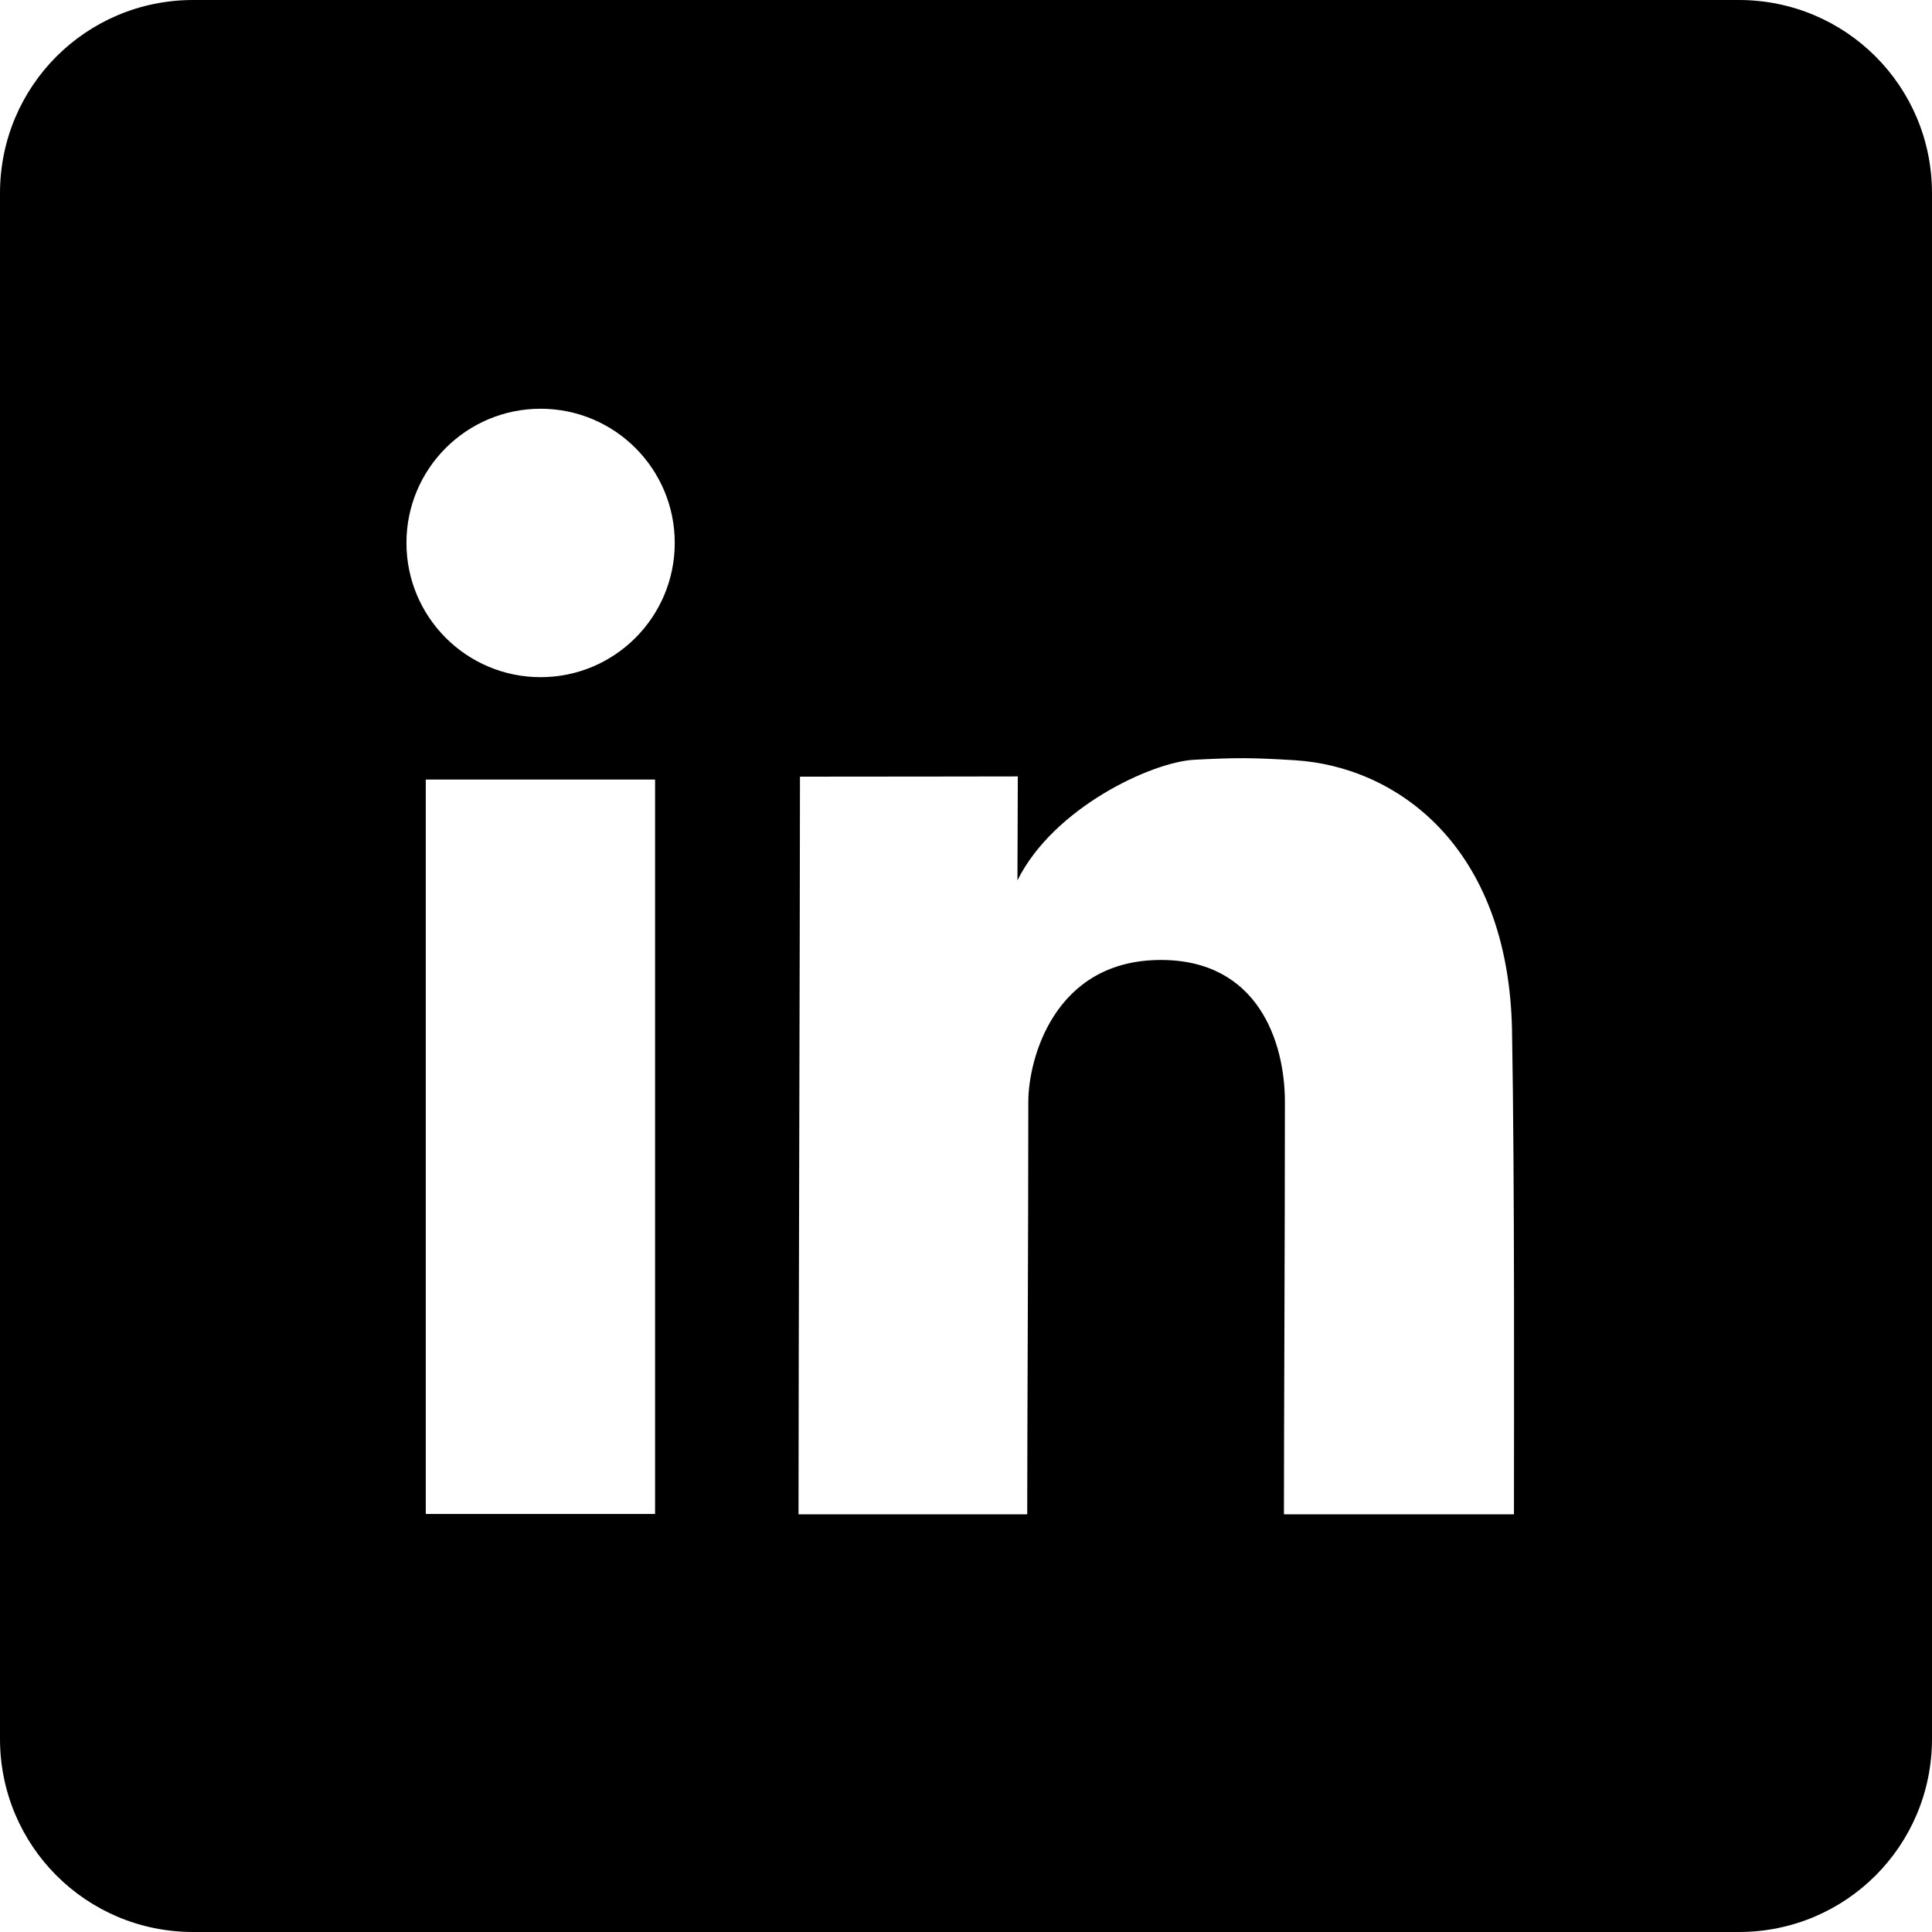
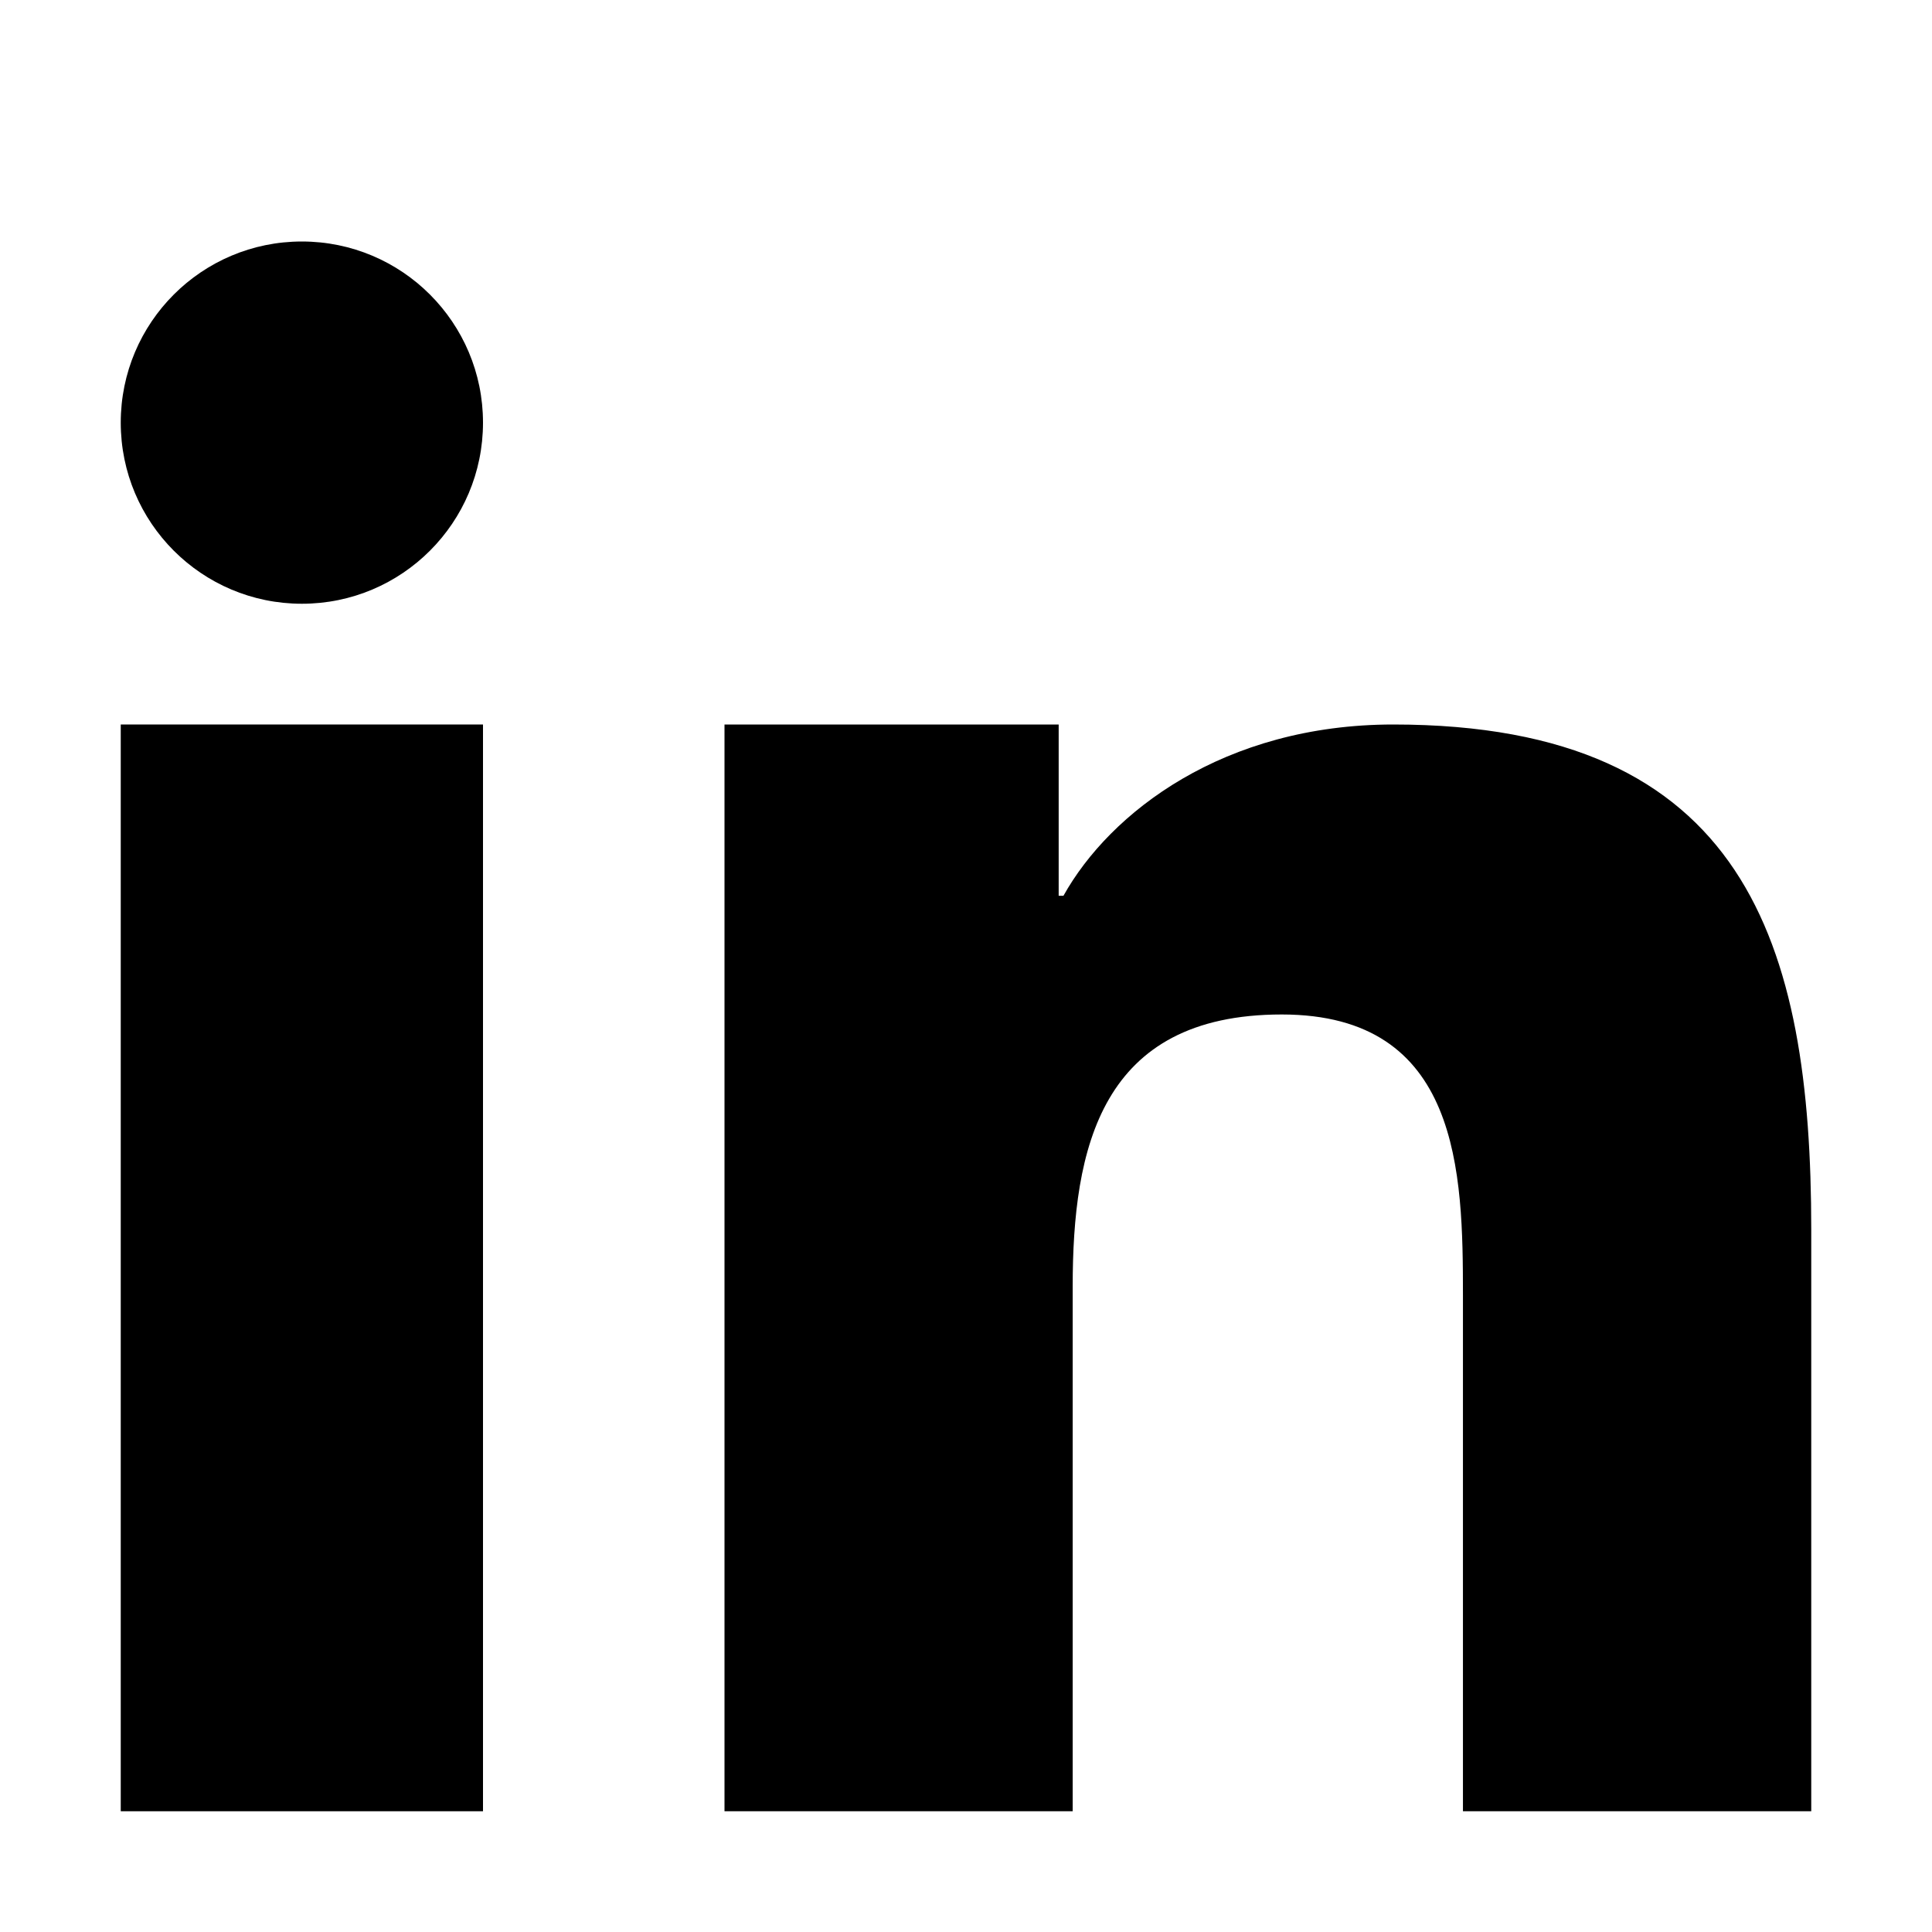
- <svg xmlns="http://www.w3.org/2000/svg" id="svg2" version="1.1">
-   <defs id="defs4" />
-   <g id="icon-linkedin" transform="translate(0,-552.3622)">
-     <g id="layer1-9" transform="translate(-1068,-236)">
-       <path d="M 50 0 C 22.3 0 -1.0018638e-016 22.3 0 50 L 0 450 C 0 477.7 22.3 500 50 500 L 450 500 C 477.7 500 500 477.7 500 450 L 500 50 C 500 22.3 477.7 -1.0018638e-016 450 0 L 50 0 z M 139.906 105.781 C 159.088 105.781 174.625 121.318 174.625 140.5 C 174.625 159.682 159.088 175.25 139.906 175.25 C 120.724 175.25 105.188 159.682 105.188 140.5 C 105.188 121.318 120.724 105.781 139.906 105.781 z M 321.781 196.219 C 325.703 196.233 329.706 196.418 335.094 196.75 C 361.278 198.365 390.454 218.83 391.312 266.781 C 392.019 306.274 391.812 368.862 391.812 391.906 L 332.281 391.906 C 332.281 368.332 332.531 319.632 332.531 285.188 C 332.531 269.515 325.496 248.438 300.438 248.438 C 272.84 248.438 266.125 274.082 266.125 285.188 C 266.125 318.261 265.844 370.939 265.844 391.906 L 206.656 391.906 C 206.656 356.562 207.031 235.253 207.031 201 C 237.599 201 252.222 200.938 263.406 200.938 C 263.406 212.155 263.312 219.659 263.312 227.844 C 272.649 208.992 298.144 197.189 309.062 196.625 C 314.041 196.368 317.859 196.205 321.781 196.219 z M 110.188 201.75 L 169.531 201.75 L 169.531 391.812 L 110.188 391.812 L 110.188 201.75 z " id="rect2995-4" style="fill:#000000;fill-opacity:1;fill-rule:nonzero" transform="translate(1068,788.3622)" />
-     </g>
-   </g>
+ <svg xmlns="http://www.w3.org/2000/svg" version="1.1" id="icon-linkedin" width="32" height="32" viewBox="0 0 32 32">
+   <path d="M12 12h5.535v2.837h0.079c0.77-1.381 2.655-2.837 5.464-2.837 5.842 0 6.922 3.637 6.922 8.367v9.633h-5.769v-8.54c0-2.037-0.042-4.657-3.001-4.657-3.005 0-3.463 2.218-3.463 4.509v8.688h-5.767v-18z" />
+   <path d="M2 12h6v18h-6v-18z" />
+   <path d="M8 7c0 1.657-1.343 3-3 3s-3-1.343-3-3c0-1.657 1.343-3 3-3s3 1.343 3 3z" />
</svg>
